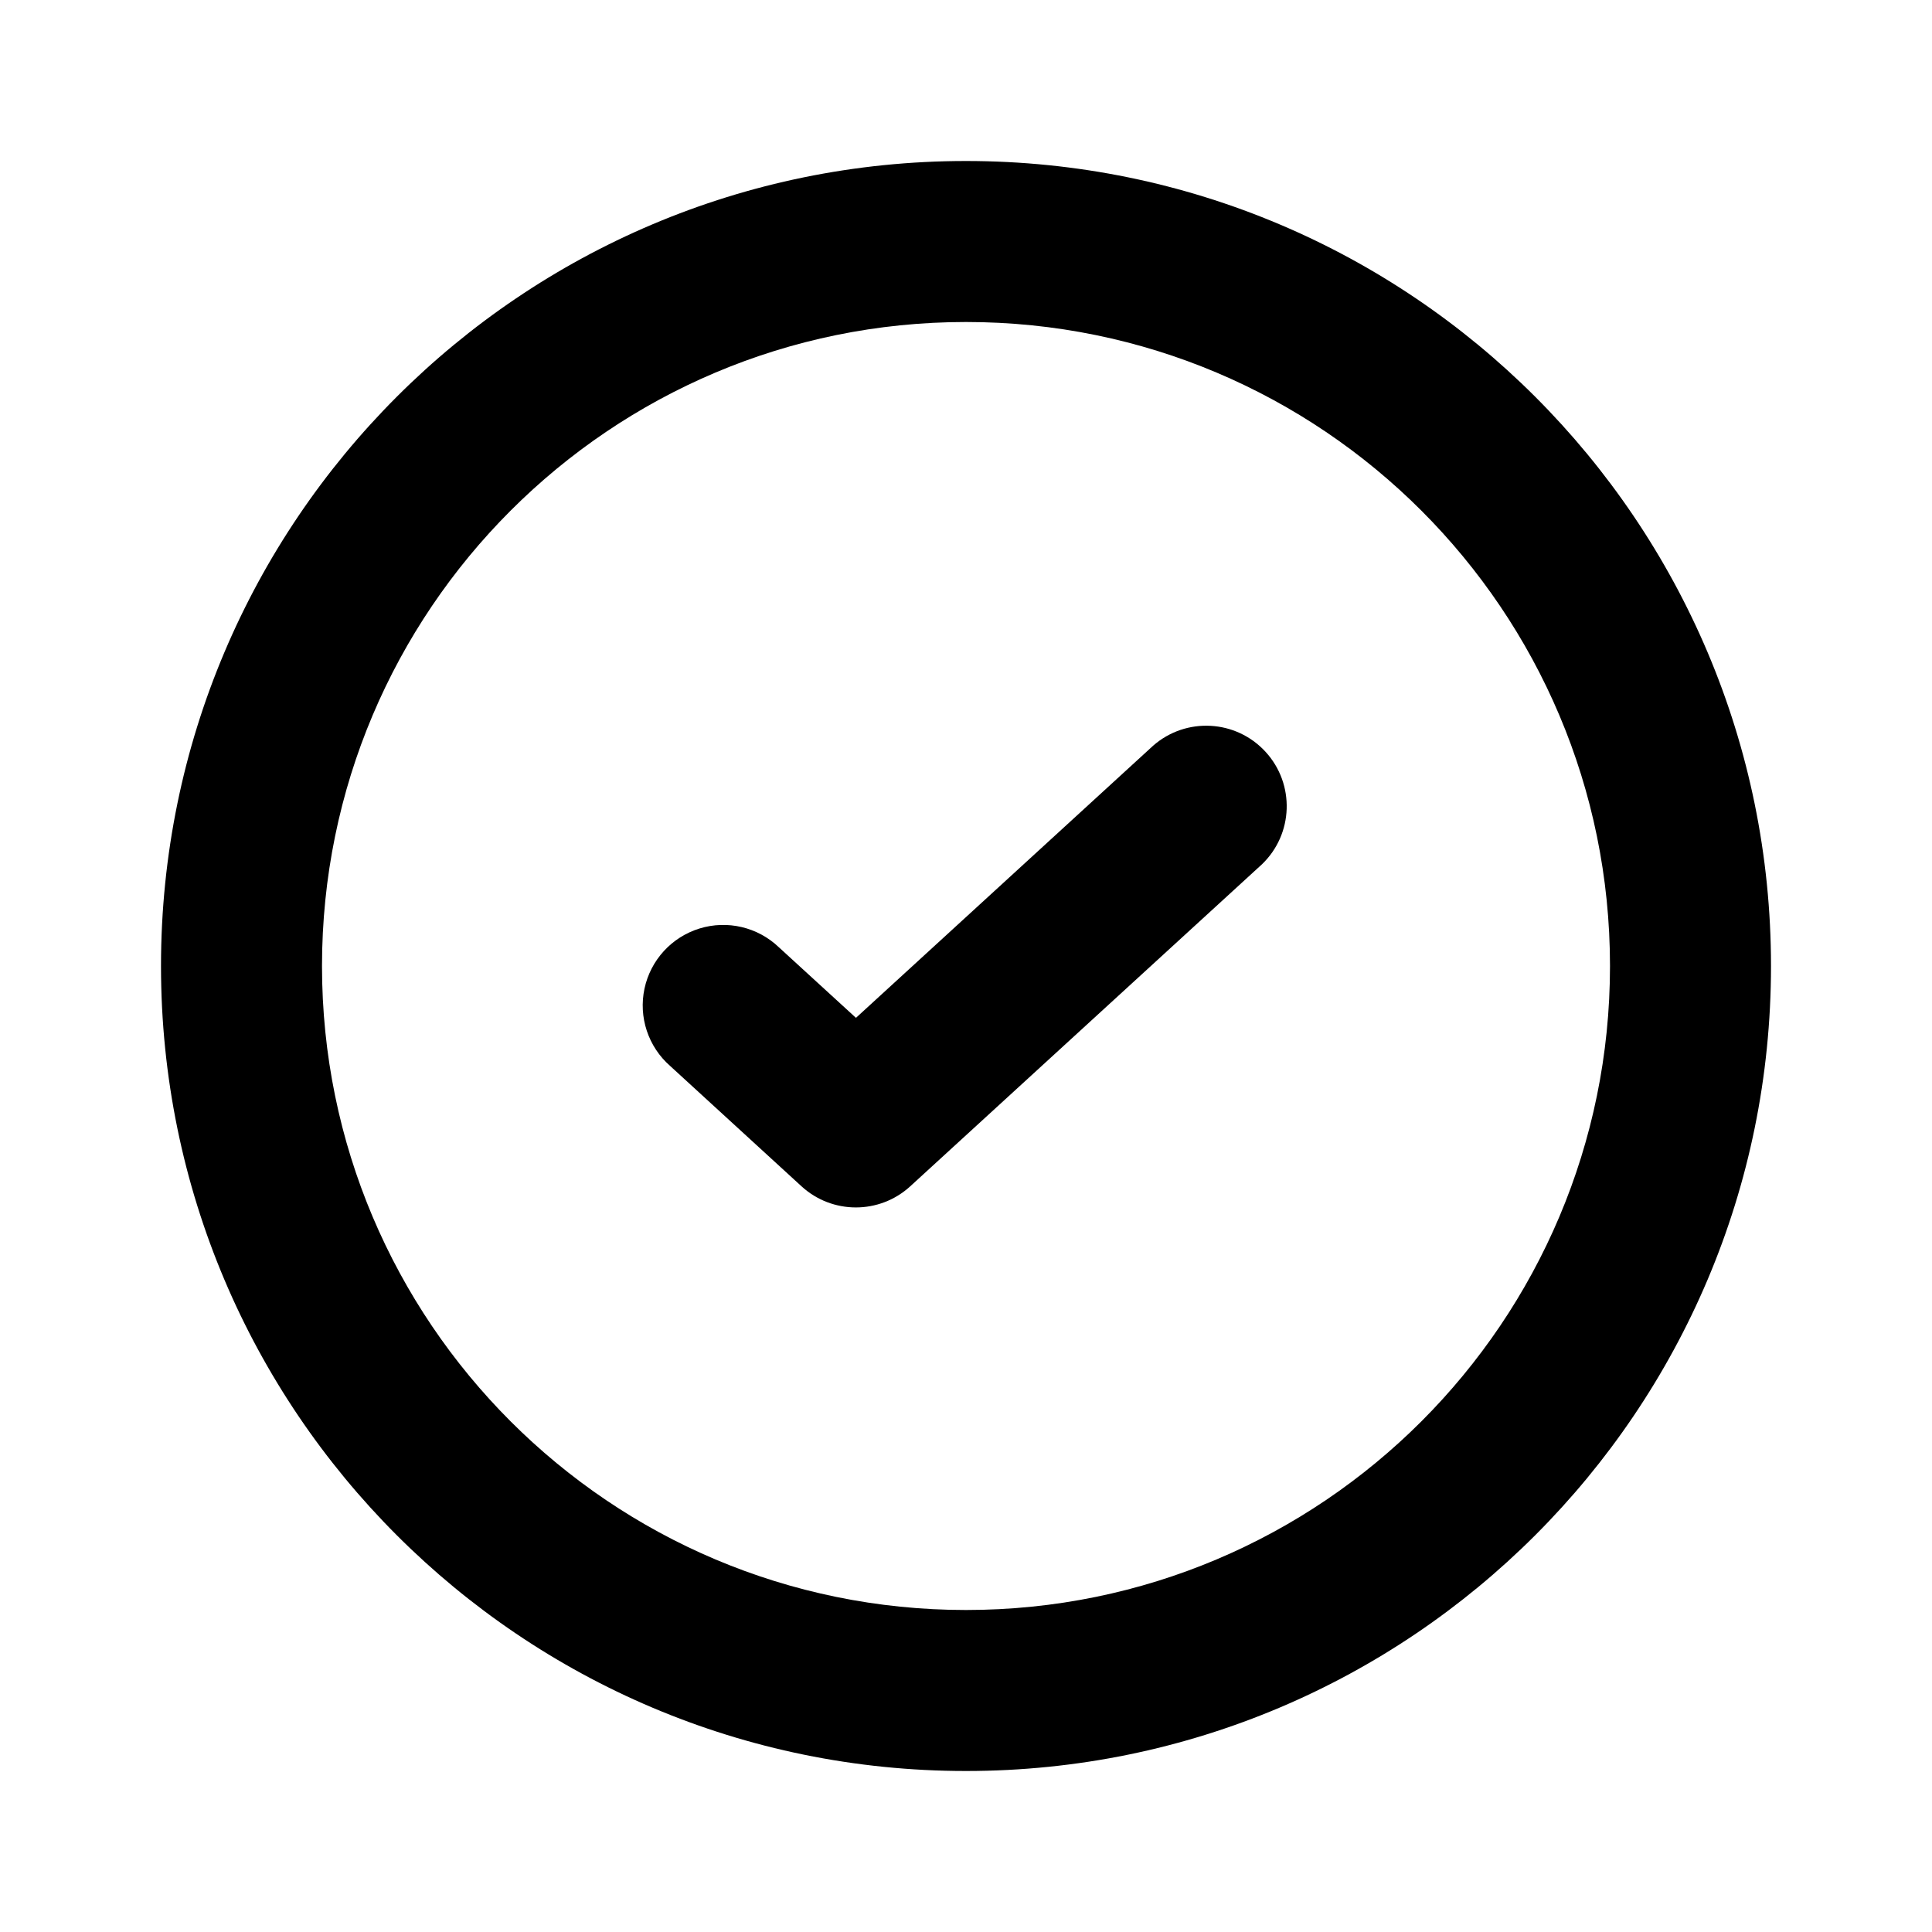
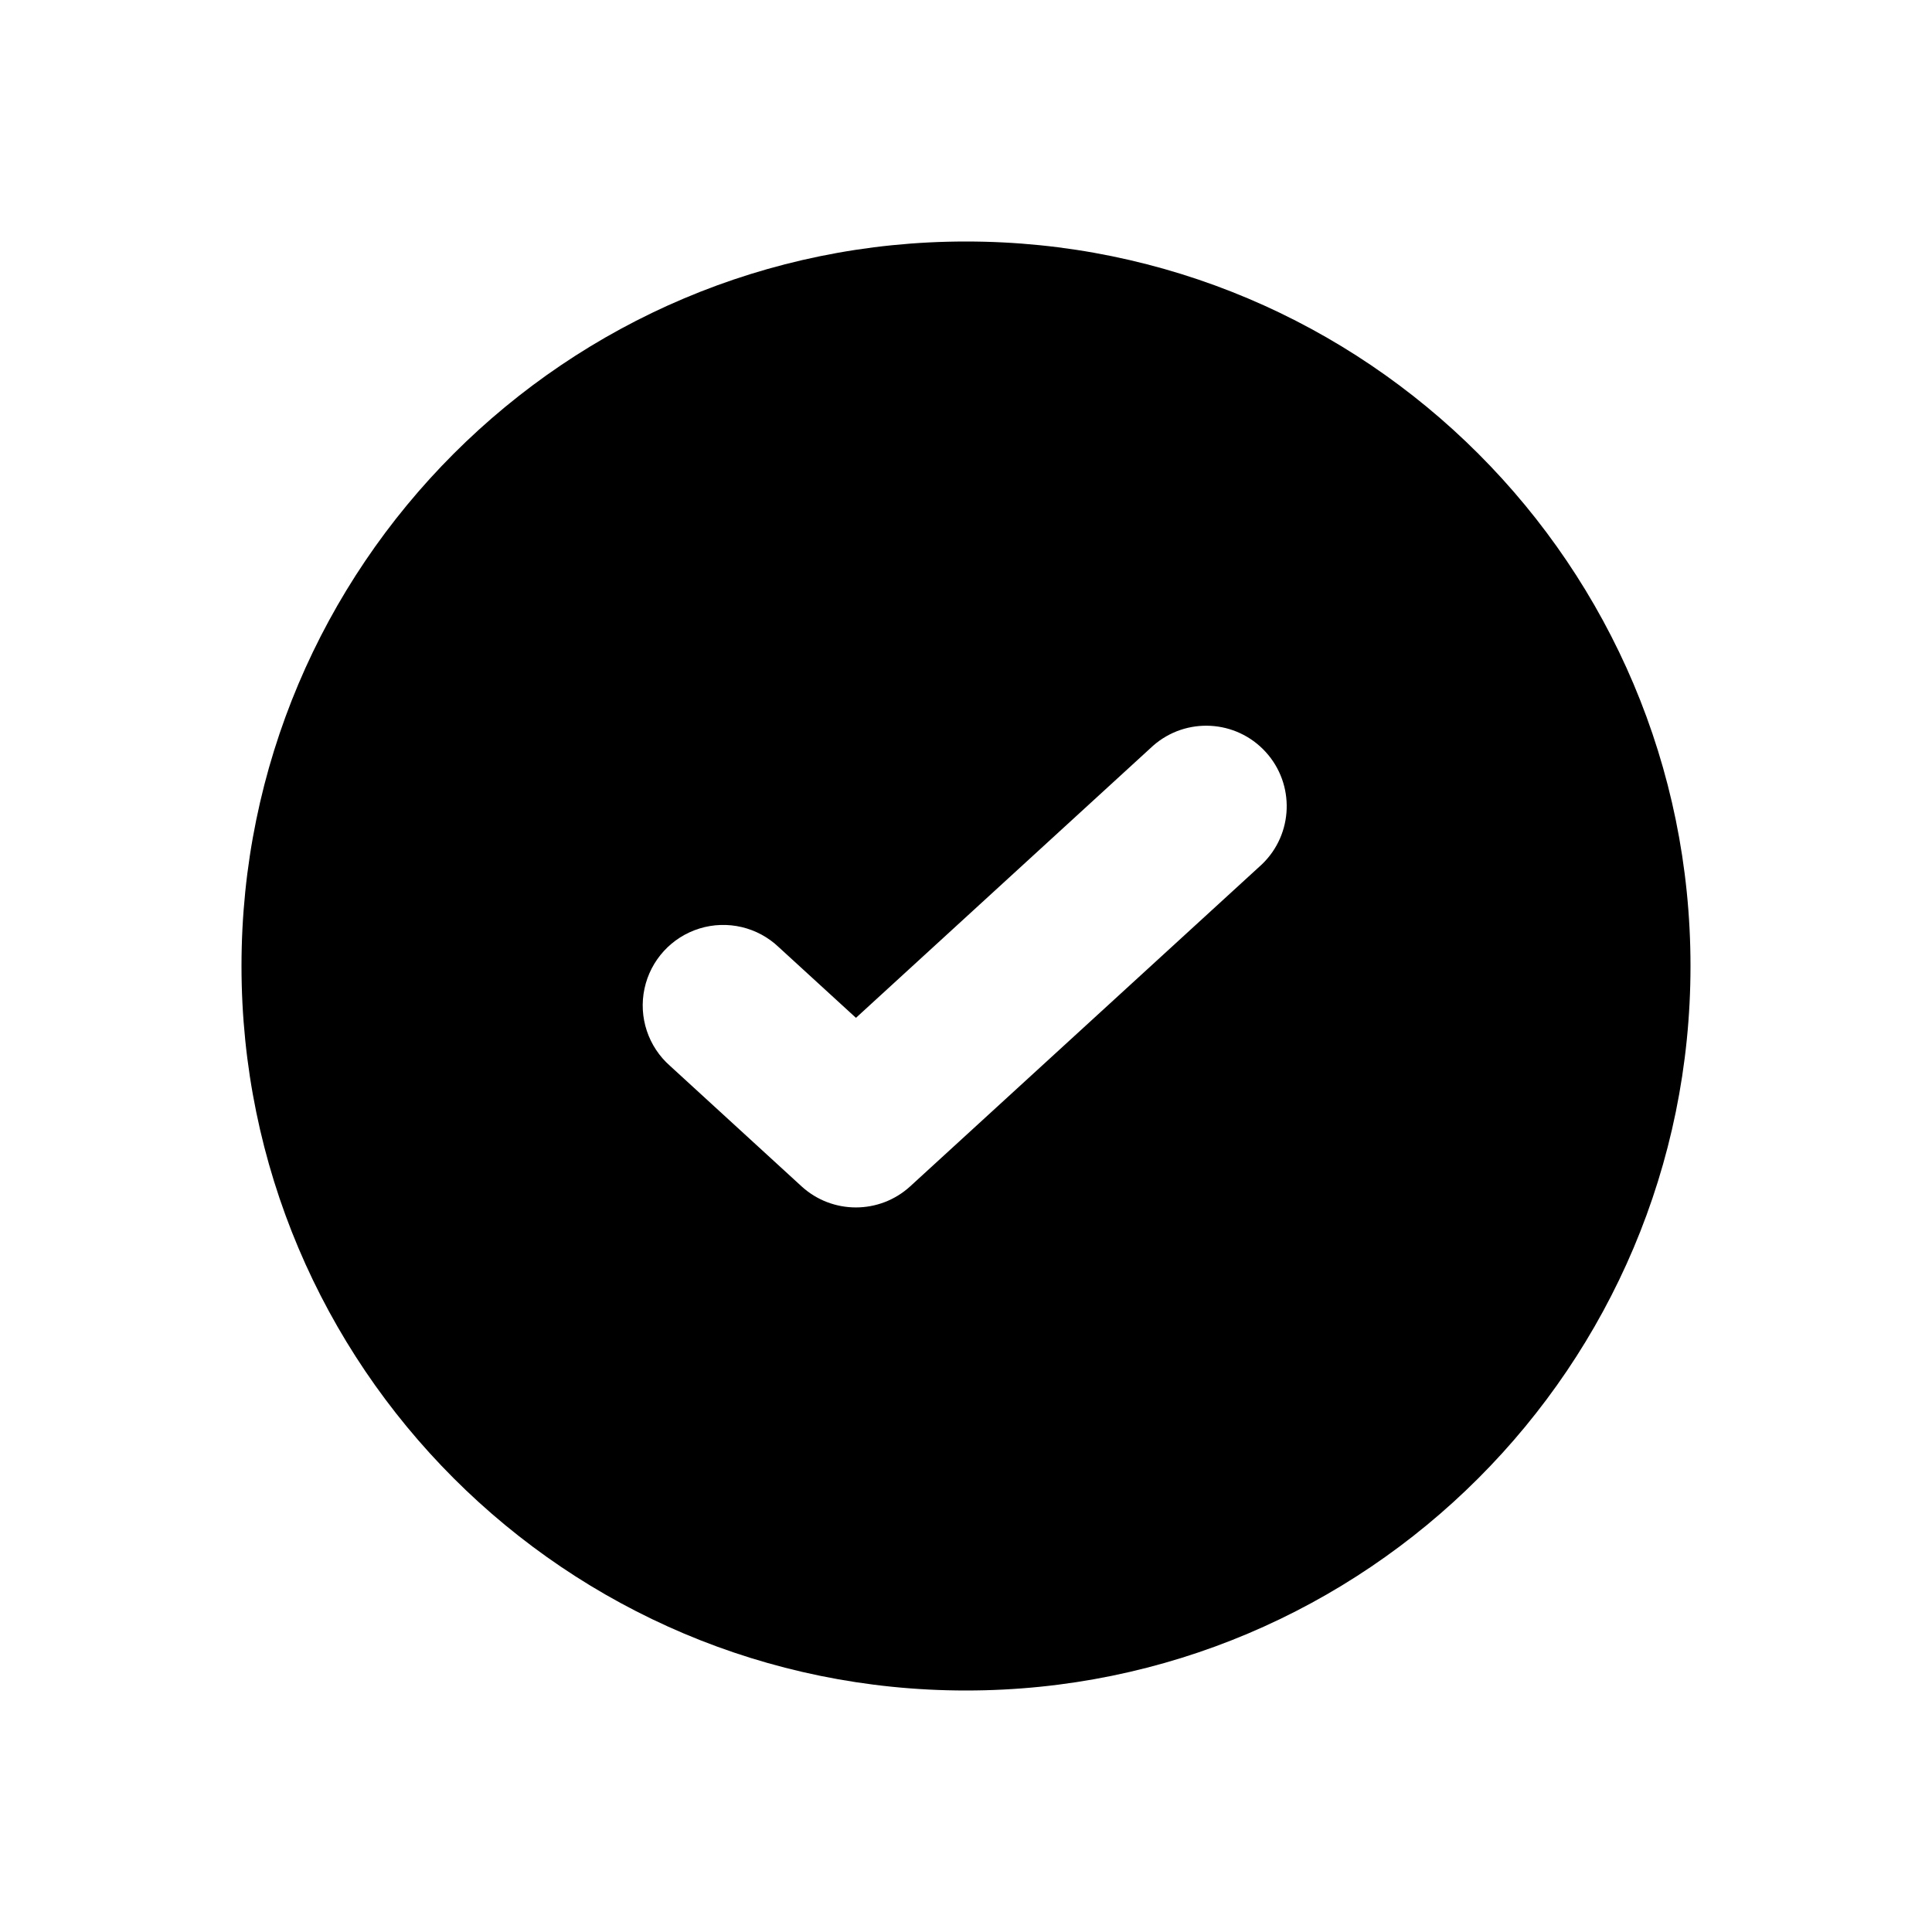
<svg xmlns="http://www.w3.org/2000/svg" viewBox="0 0 24 24" fill="currentColor" aria-hidden="true" data-slot="icon">
-   <path d="M15.675 10.738a1 1 0 0 0-1.35-1.475l-3.692 3.381-.958-.877a1 1 0 1 0-1.35 1.475l1.632 1.495a1 1 0 0 0 1.35 0z" />
-   <path fill-rule="evenodd" d="M12 2C6.477 2 2 6.477 2 12s4.477 10 10 10 10-4.477 10-10S17.523 2 12 2M4 12a8 8 0 1 1 16 0 8 8 0 0 1-16 0" clip-rule="evenodd" />
+   <path fill-rule="evenodd" d="M12 21a9 9 0 1 0 0-18 9 9 0 0 0 0 18m3.675-10.262a1 1 0 0 0-1.35-1.475l-3.692 3.381-.958-.877a1 1 0 1 0-1.35 1.475l1.632 1.495a1 1 0 0 0 1.35 0z" clip-rule="evenodd" />
</svg>
